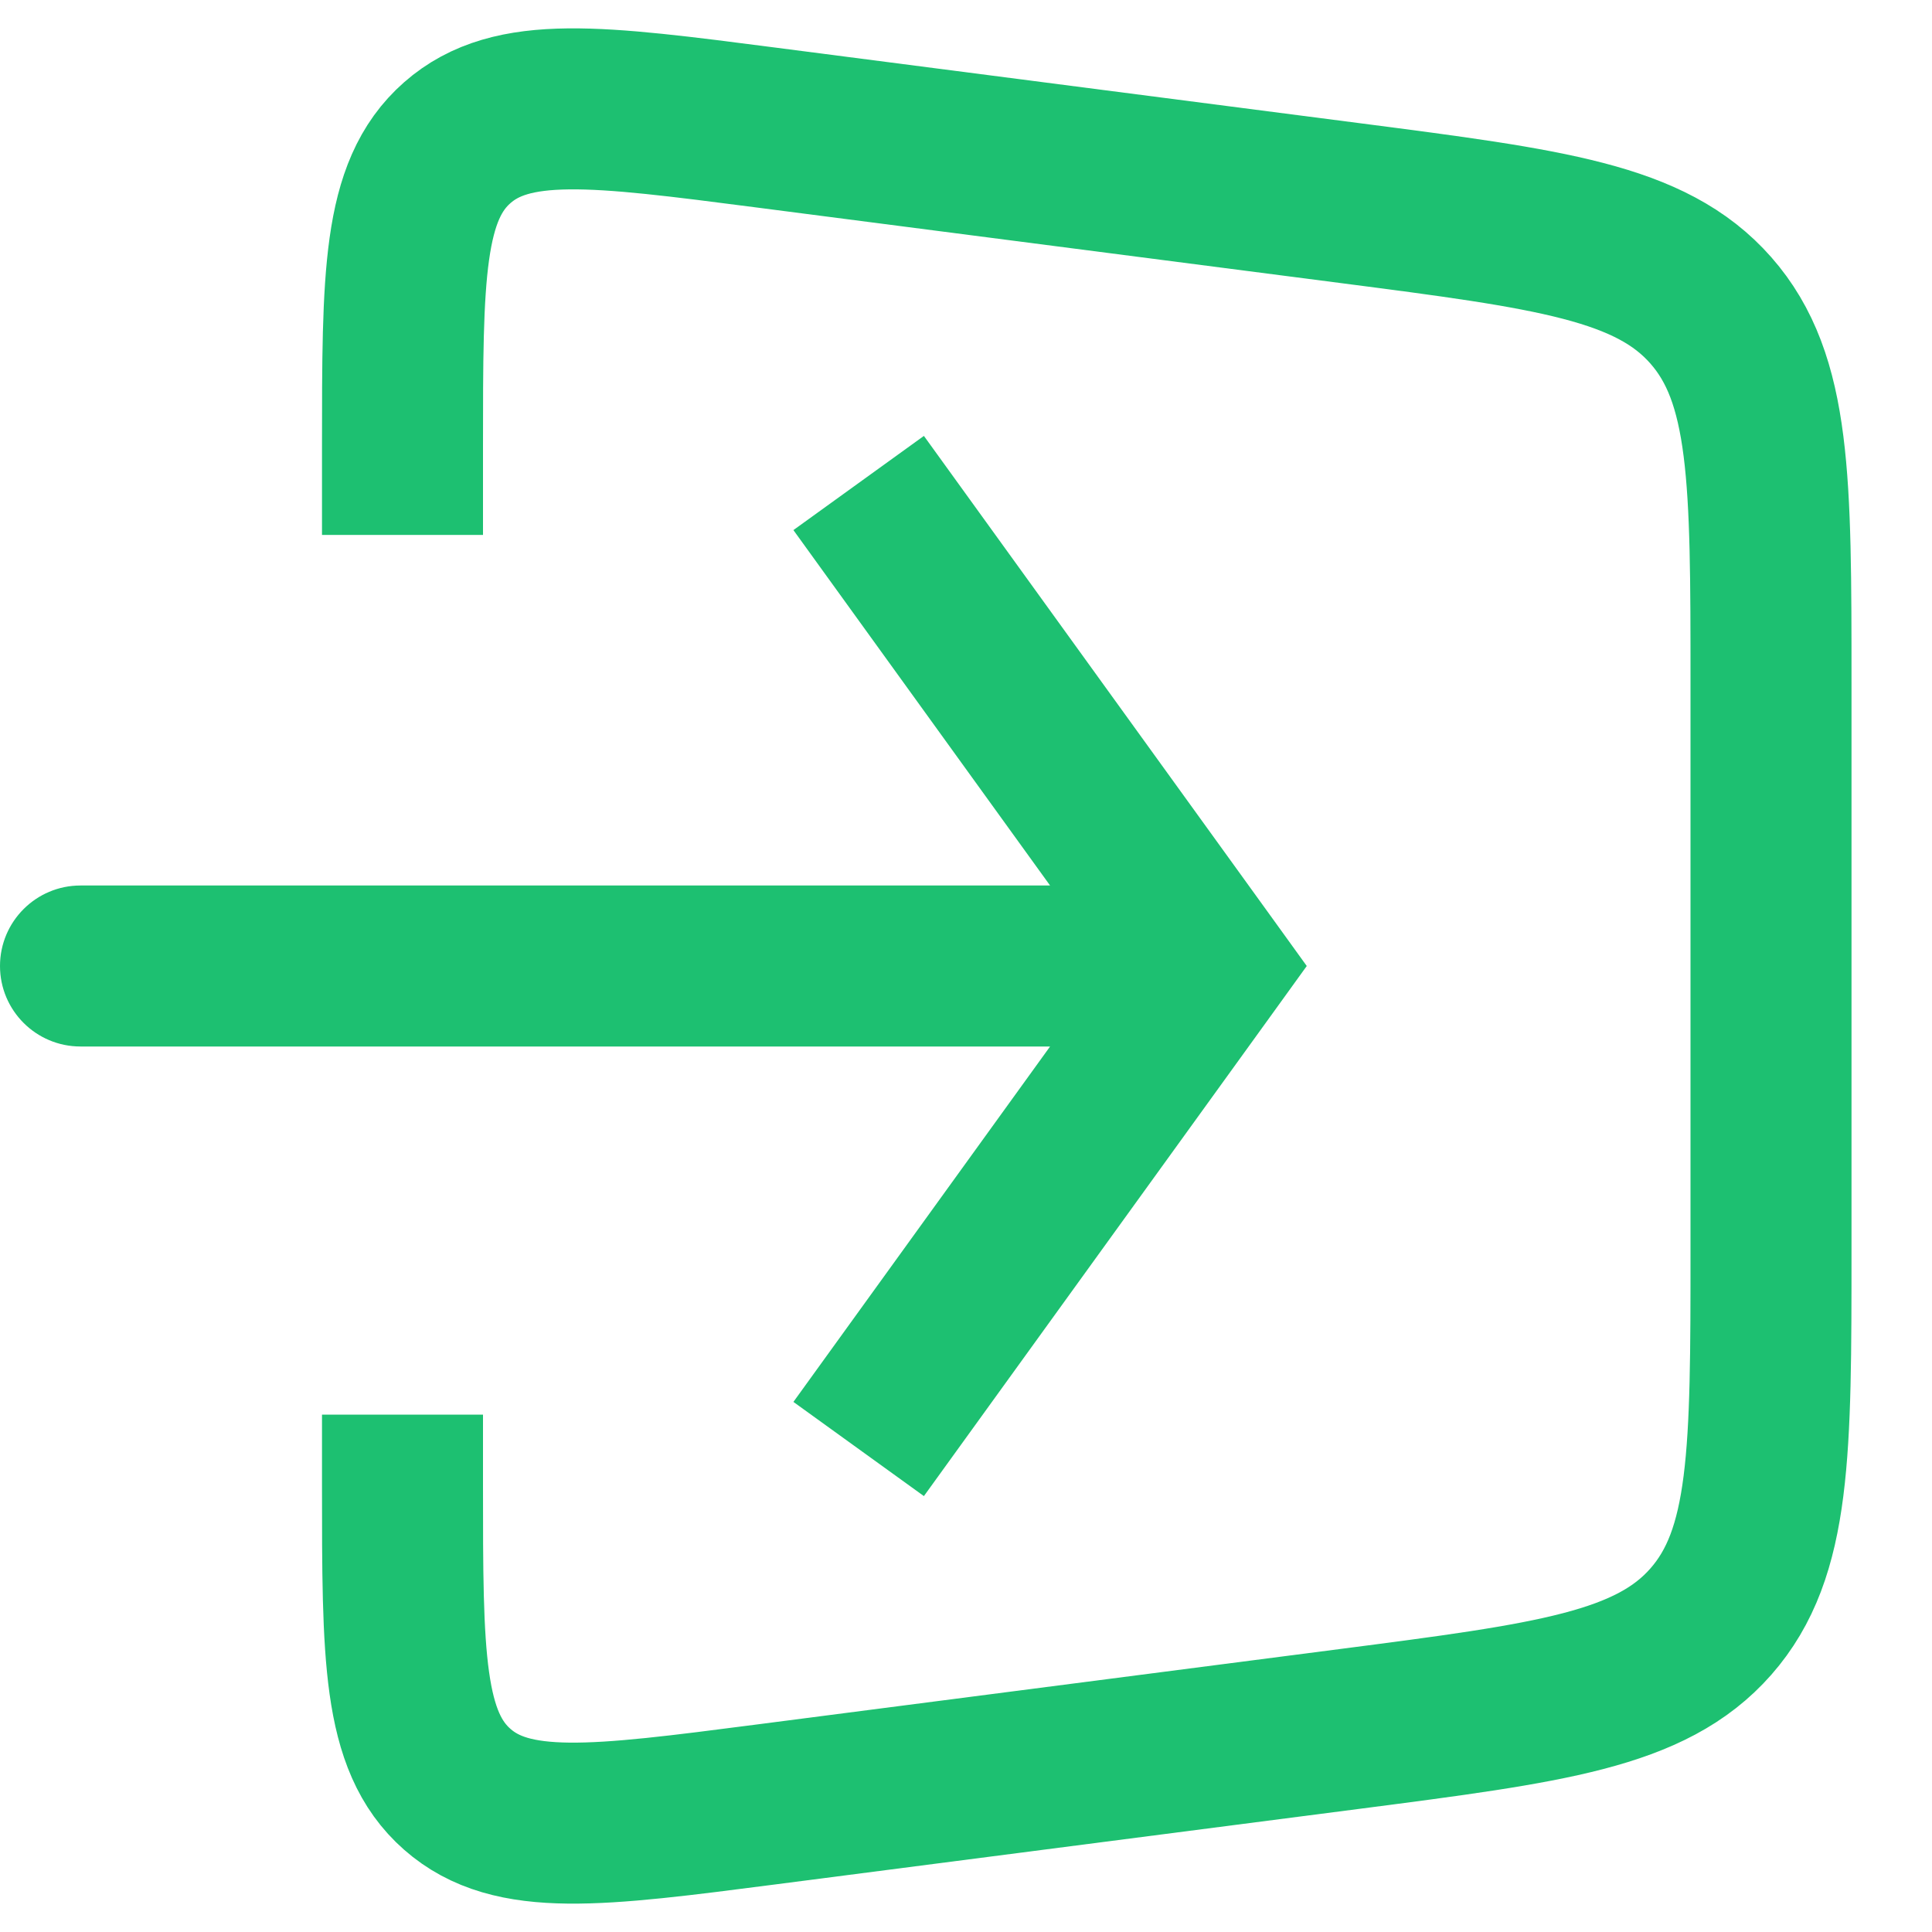
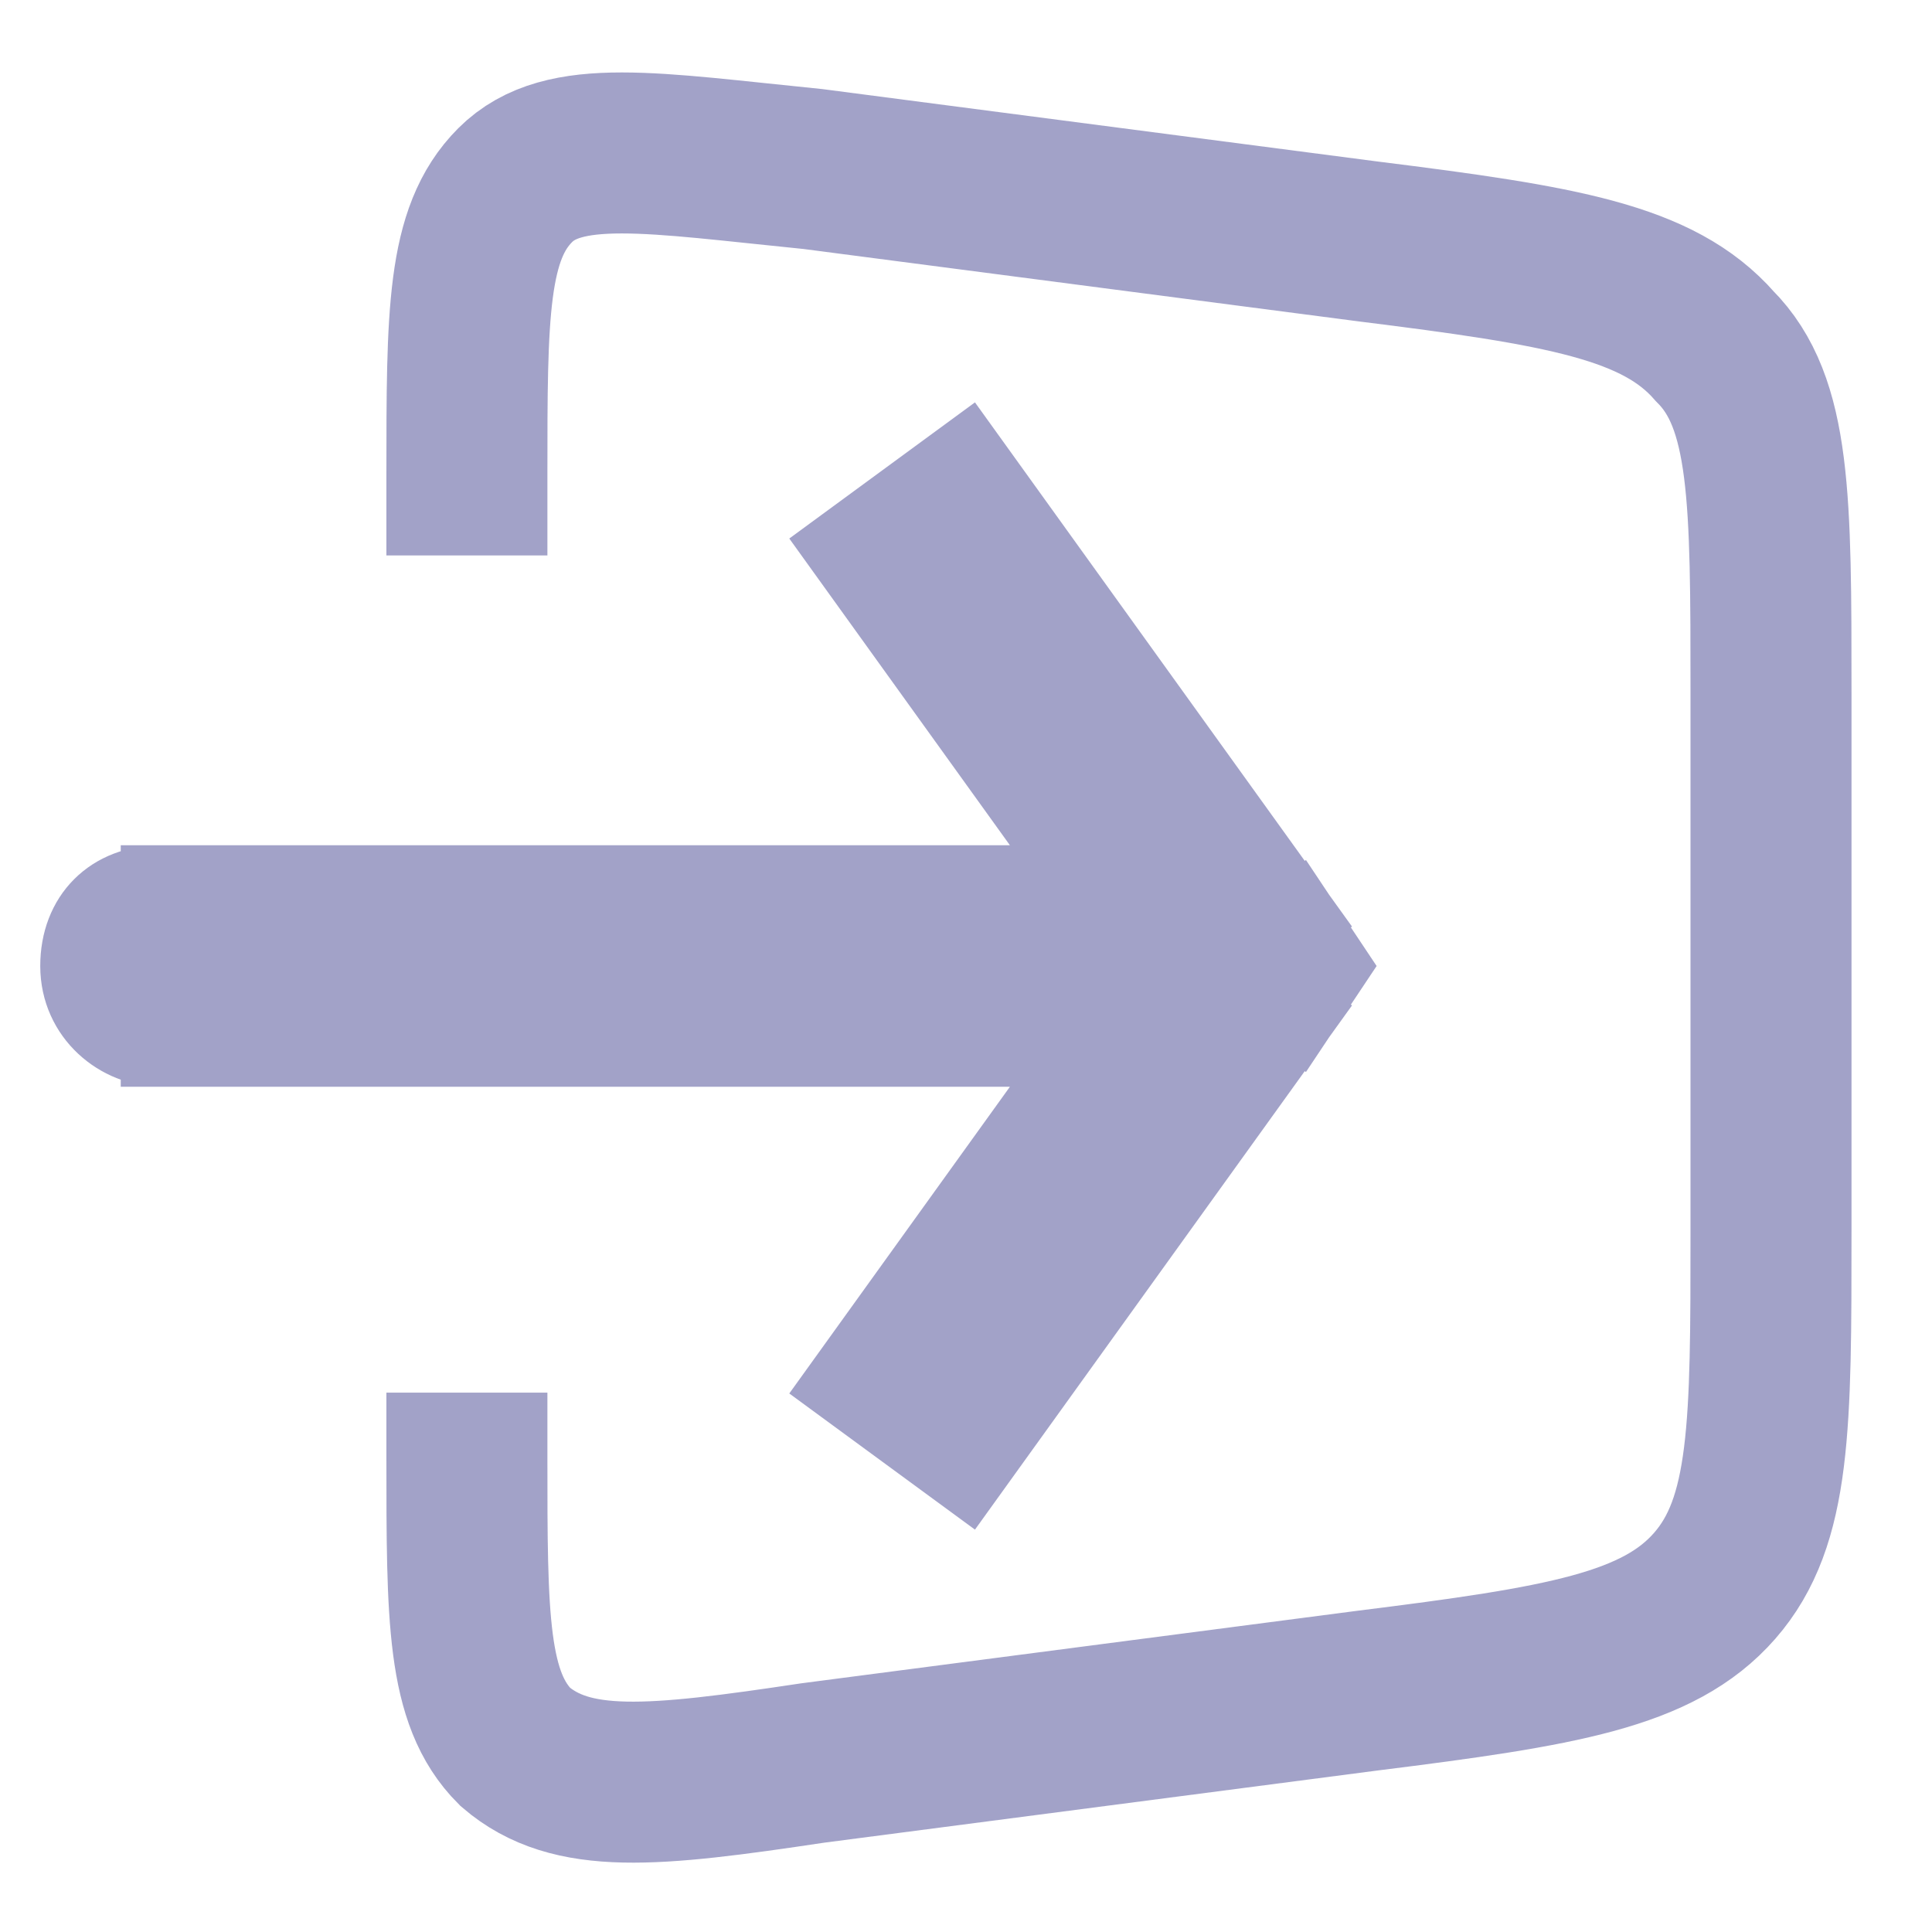
- <svg xmlns="http://www.w3.org/2000/svg" width="24" height="24" viewBox="0 0 24 24" fill="none">
-   <path d="M5 6.645V5.551C5 3.431 5 2.371 5.68 1.773C6.359 1.176 7.411 1.312 9.513 1.584L16.77 2.523C19.261 2.846 20.507 3.007 21.253 3.856C22 4.706 22 5.962 22 8.474V15.526C22 18.038 22 19.294 21.253 20.144C20.507 20.993 19.261 21.154 16.77 21.477L9.513 22.416C7.411 22.688 6.359 22.824 5.68 22.227C5 21.629 5 20.569 5 18.449V17.573" stroke="#1DC071" stroke-width="2" />
-   <path d="M15 12L15.811 11.415L16.233 12L15.811 12.585L15 12ZM1 13C0.448 13 0 12.552 0 12C0 11.448 0.448 11 1 11V13ZM11.477 5.415L15.811 11.415L14.189 12.585L9.856 6.585L11.477 5.415ZM15.811 12.585L11.477 18.585L9.856 17.415L14.189 11.415L15.811 12.585ZM15 13H1V11H15V13Z" fill="#1DC071" />
+ <svg xmlns="http://www.w3.org/2000/svg" version="1.1" id="Layer_1" x="0px" y="0px" viewBox="0 0 24 24" style="enable-background:new 0 0 24 24;" xml:space="preserve">
+   <style type="text/css">
+ 	.st0{fill:none;stroke:#A2A2C8;stroke-width:2;}
+ 	.st1{fill:#A2A2C8;stroke:#A2A2C8;stroke-miterlimit:10;}
+ </style>
+   <path class="st0" d="M5.8,6.9v-1c0-2,0-3,0.6-3.6c0.6-0.6,1.7-0.4,3.7-0.2L17,3c2.4,0.3,3.6,0.5,4.3,1.3C22,5,22,6.2,22,8.6v6.7  c0,2.4,0,3.6-0.7,4.4c-0.7,0.8-1.9,1-4.3,1.3l-6.9,0.9c-2,0.3-3,0.4-3.7-0.2c-0.6-0.6-0.6-1.6-0.6-3.6v-0.8" />
+   <path class="st1" d="M15.3,12l0.8-0.6l0.4,0.6l-0.4,0.6L15.3,12z M2,13c-0.5,0-1-0.4-1-1s0.4-1,1-1V13z M12,5.7l4.1,5.7l-1.5,1.1  l-4.1-5.7L12,5.7z M16.1,12.6L12,18.3l-1.5-1.1l4.1-5.7L16.1,12.6z M15.3,13H2V11h13.4V13z" />
</svg>
